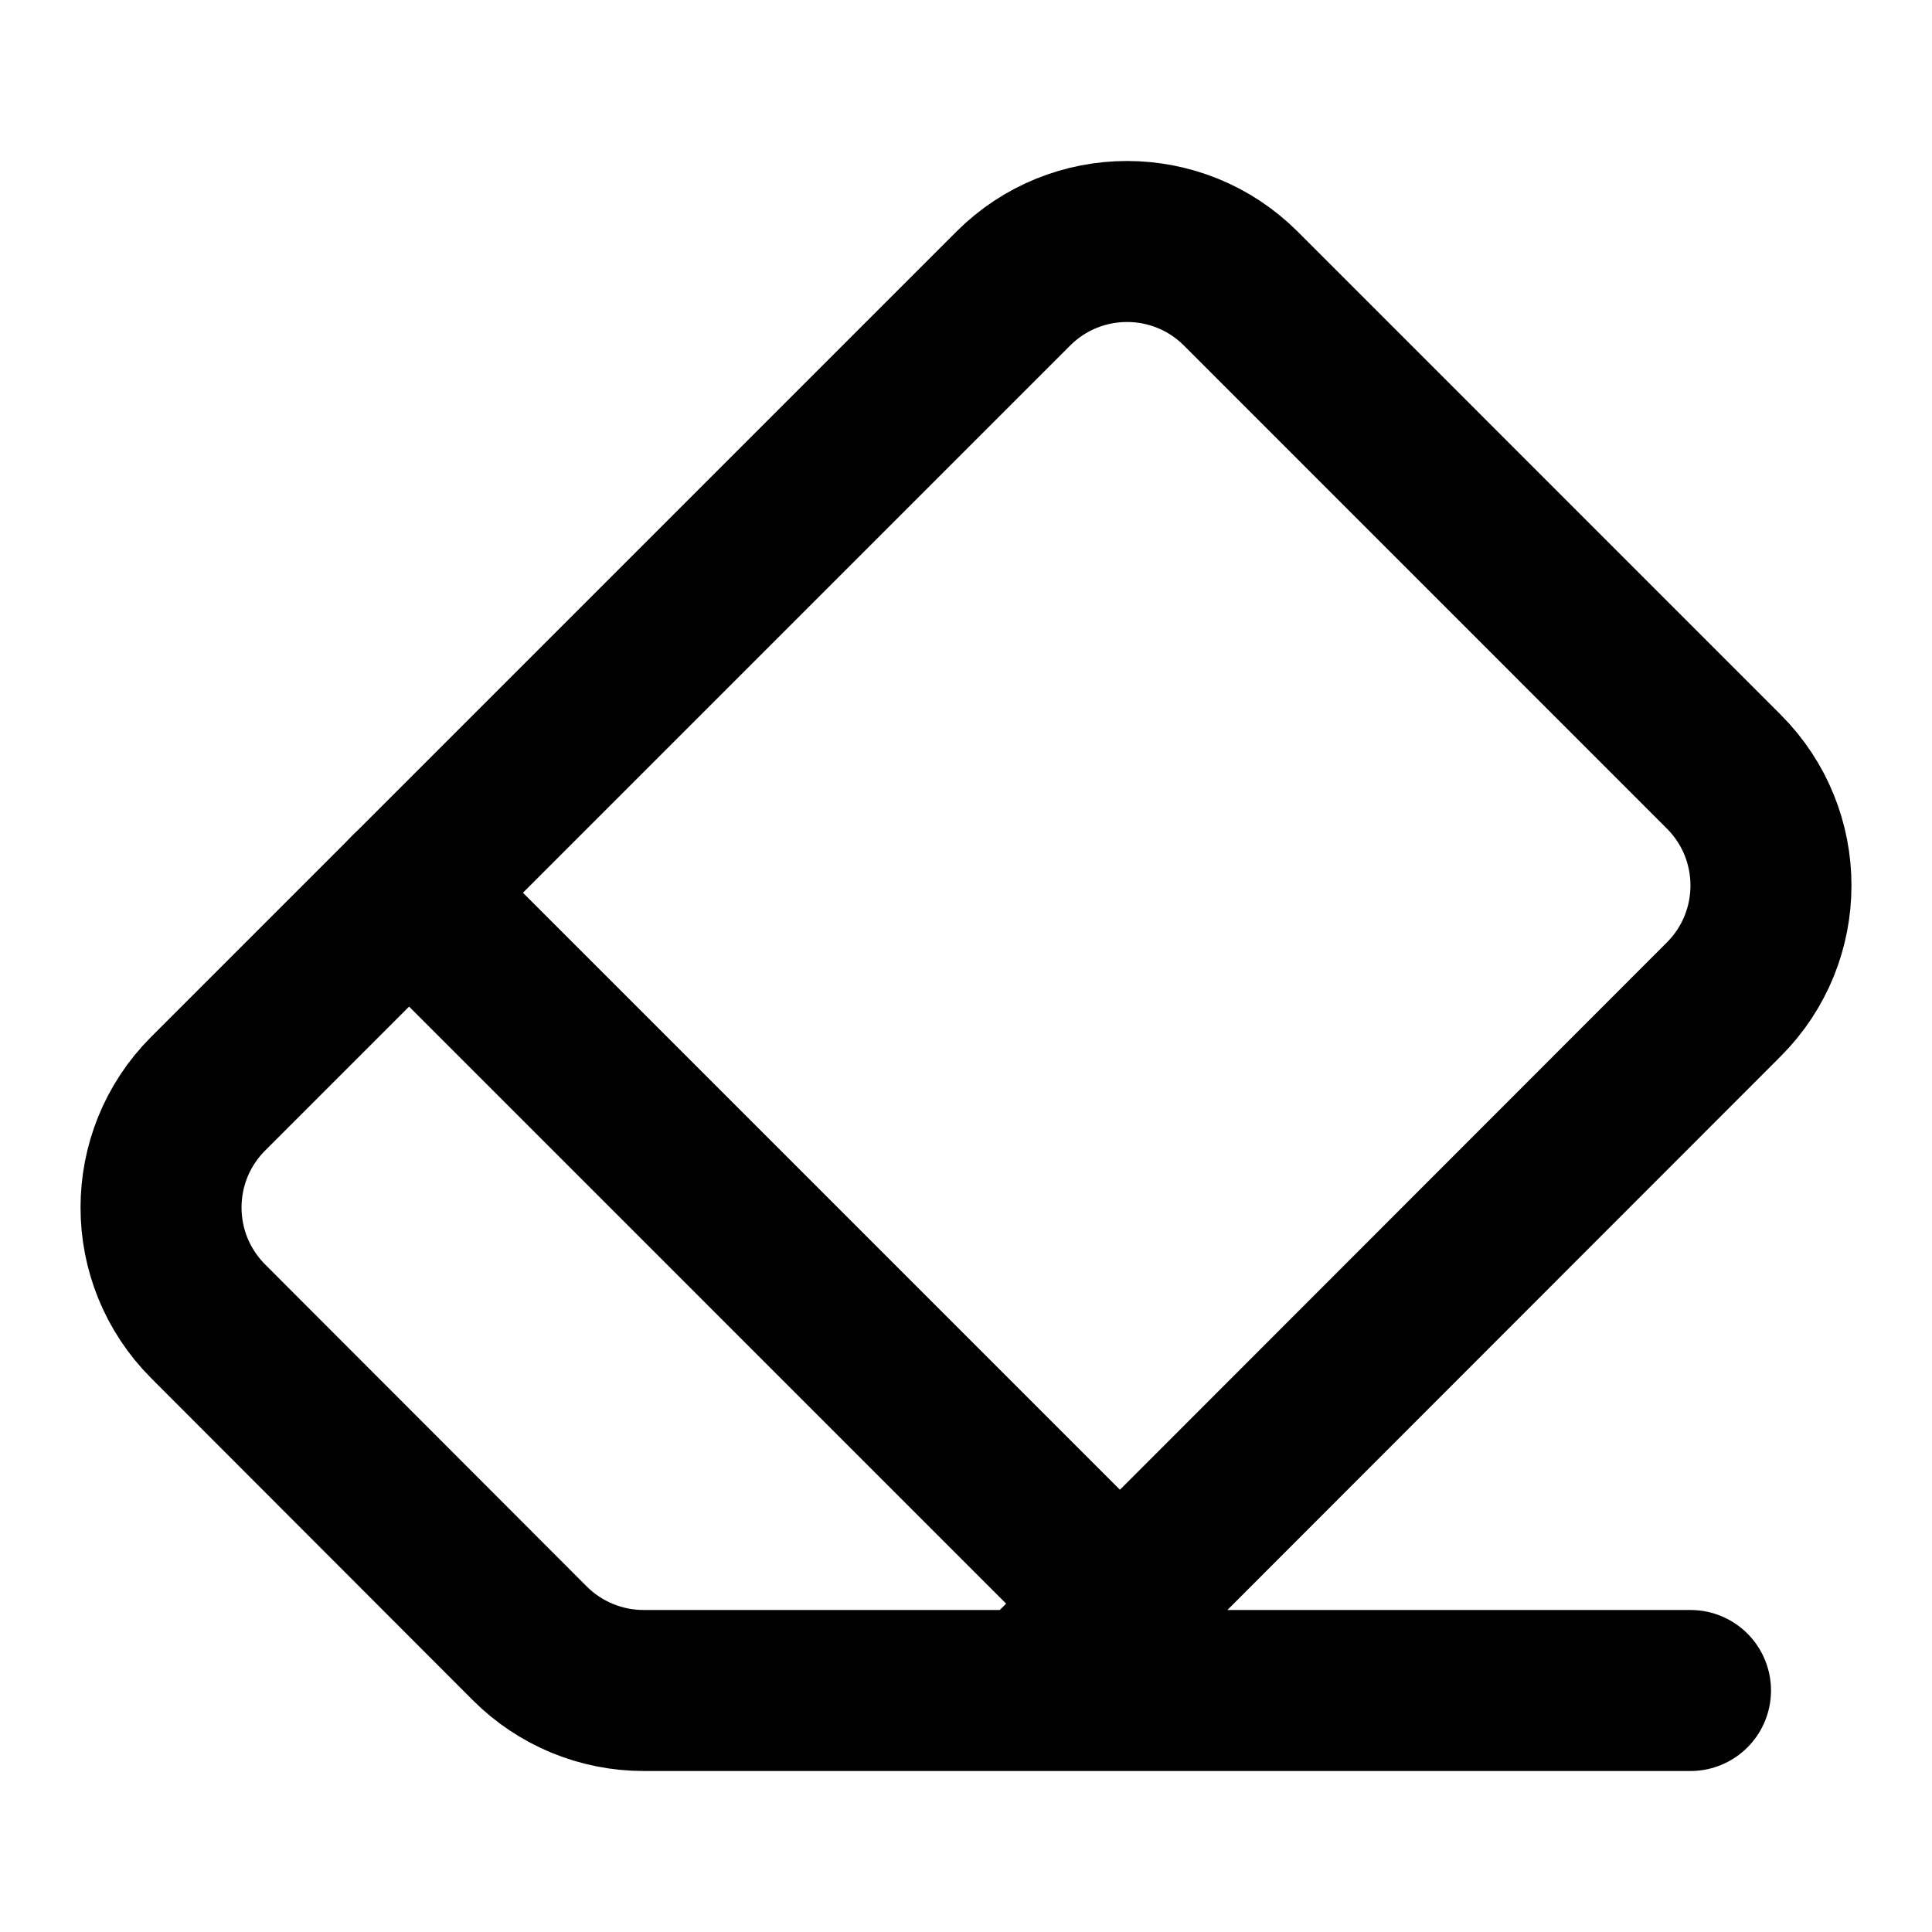
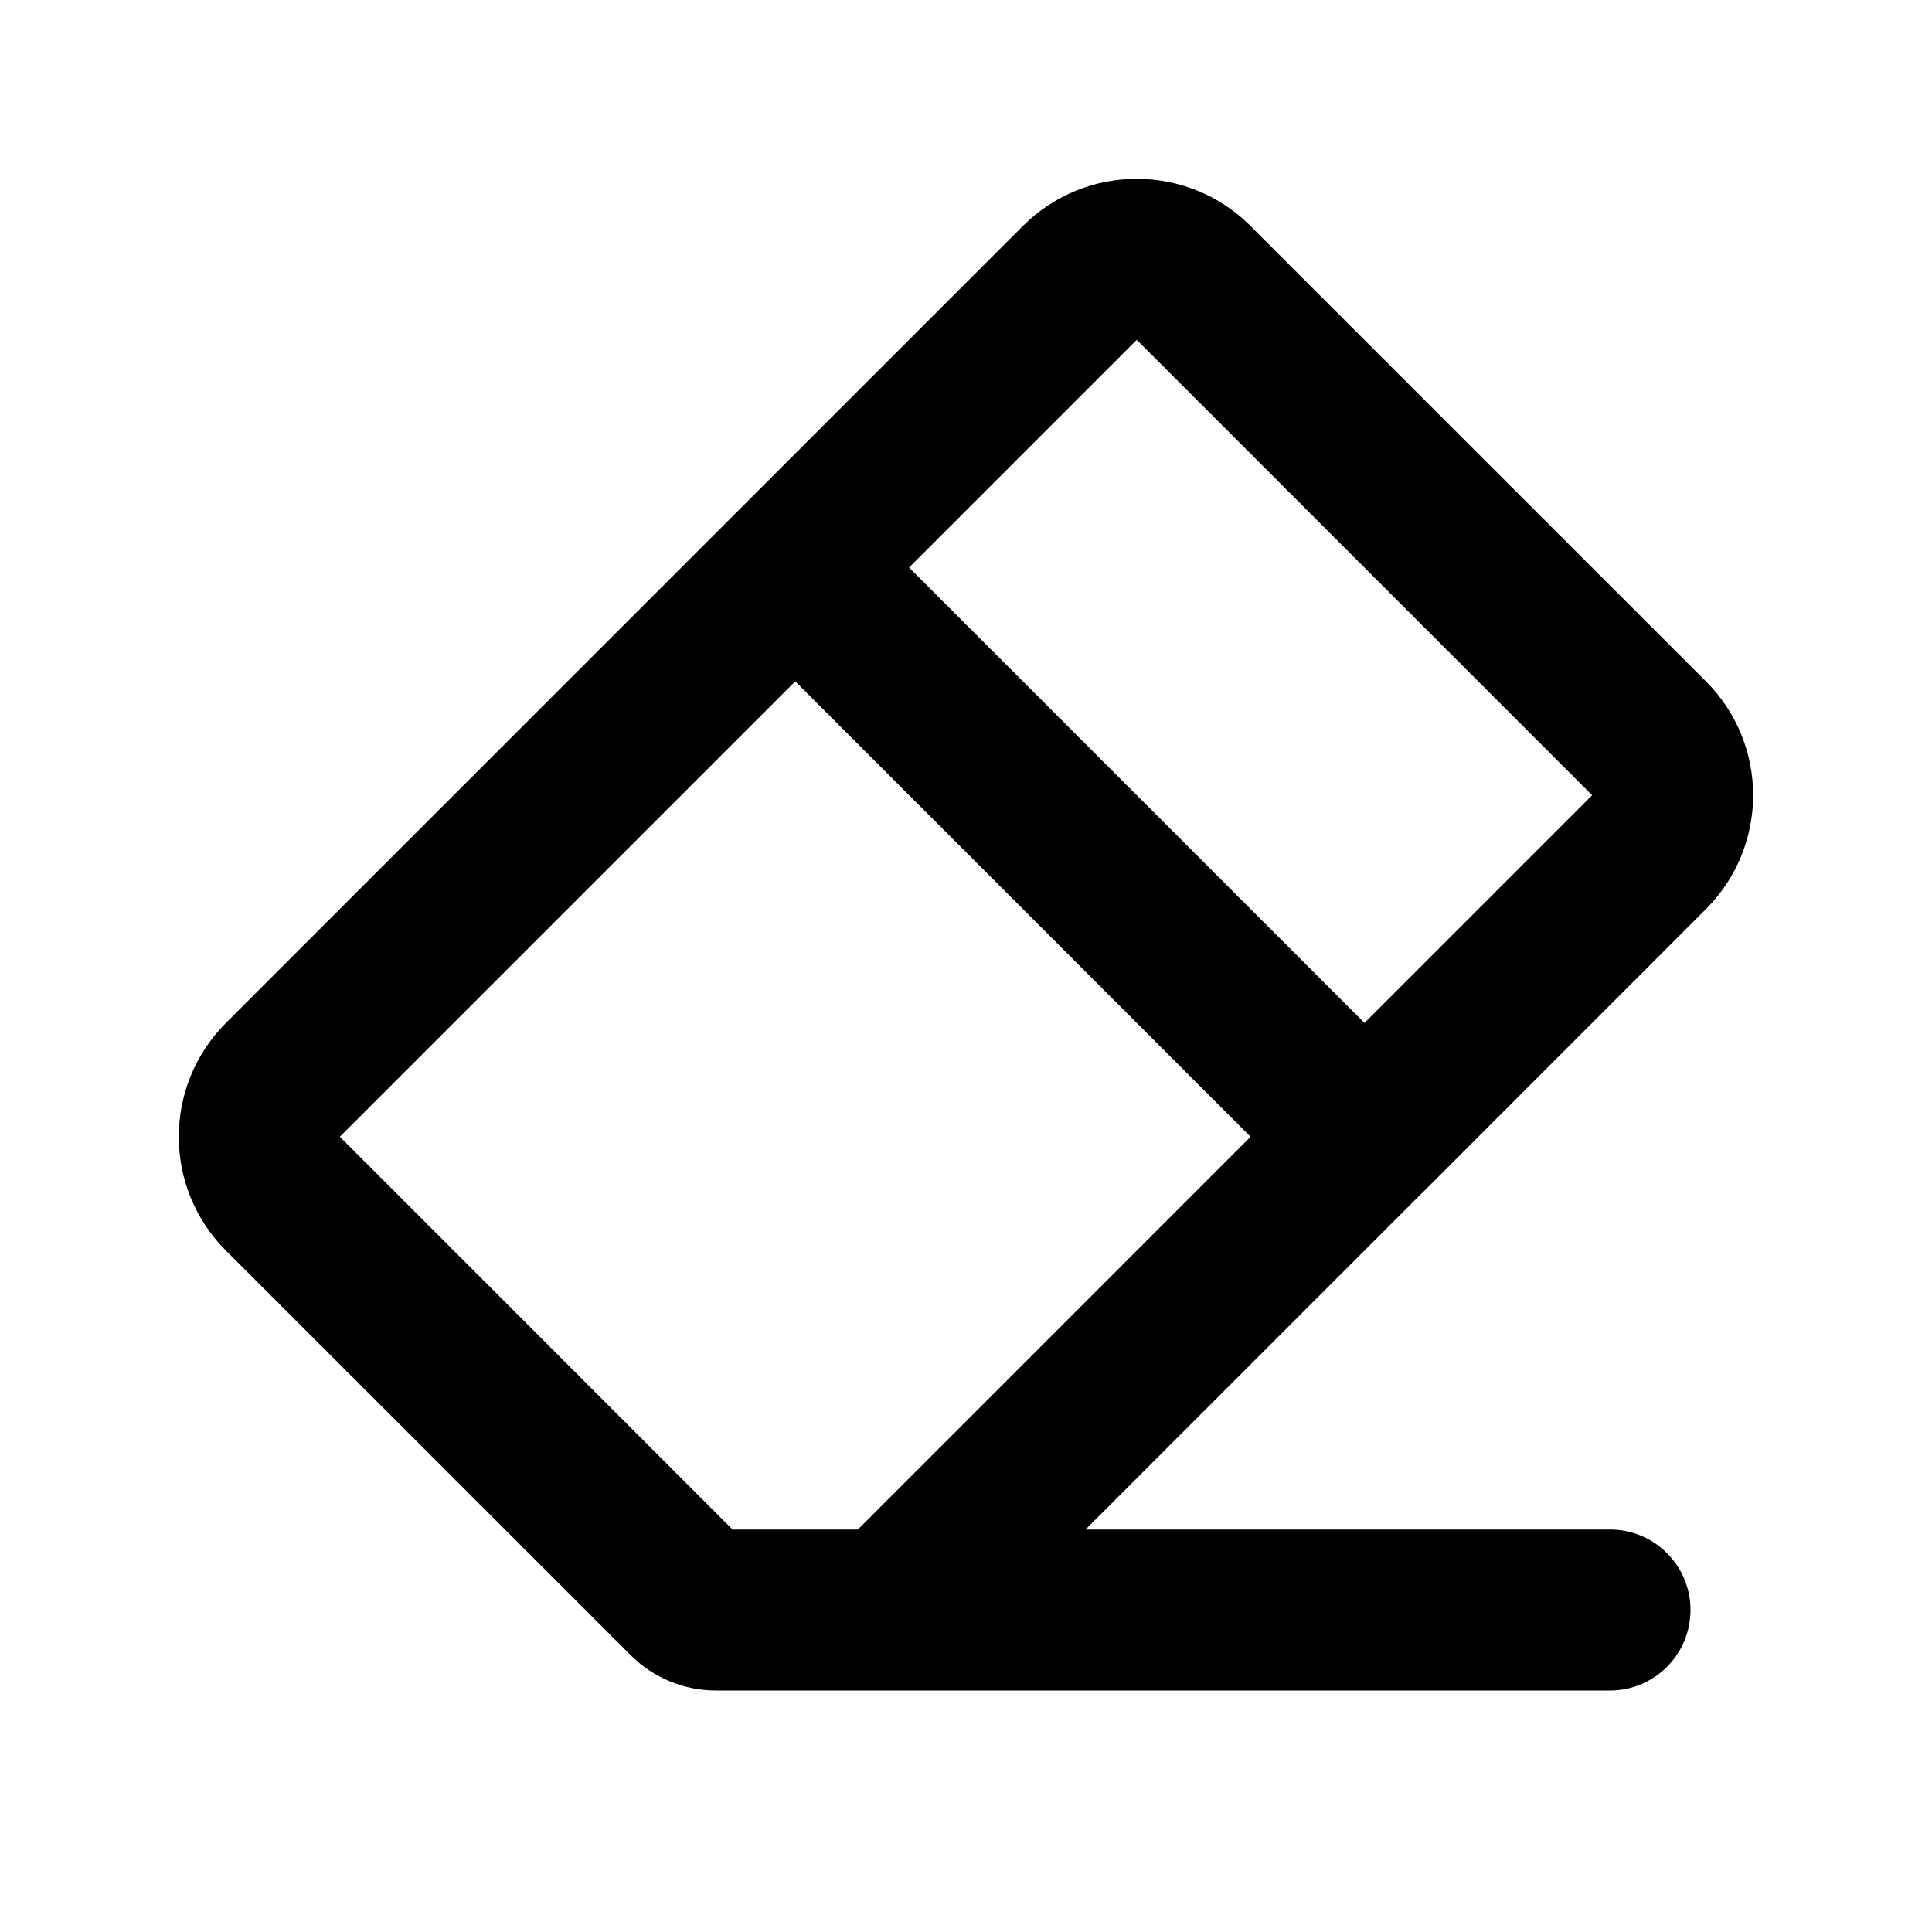
- <svg xmlns="http://www.w3.org/2000/svg" width="24" height="24" viewBox="0 0 24 24" fill="none" stroke="currentColor" stroke-width="2" stroke-linecap="round" stroke-linejoin="round">
-   <path d="M21 21H8a2 2 0 0 1-1.42-.587l-3.994-3.999a2 2 0 0 1 0-2.828l10-10a2 2 0 0 1 2.829 0l5.999 6a2 2 0 0 1 0 2.828L12.834 21" />
-   <path d="m5.082 11.09 8.828 8.828" />
+ <svg xmlns="http://www.w3.org/2000/svg" width="24" height="24">
+   <g fill="none" fill-rule="evenodd">
+     <path d="M24 0v24H0V0zM12.593 23.258l-.011.002-.071.035-.02.004-.014-.004-.071-.035c-.01-.004-.019-.001-.024.005l-.004.01-.017.428.005.02.01.013.104.074.015.004.012-.004.104-.074.012-.016.004-.017-.017-.427c-.002-.01-.009-.017-.017-.018m.265-.113-.013.002-.185.093-.01.01-.003.011.018.43.005.012.008.007.201.093c.012.004.023 0 .029-.008l.004-.014-.034-.614c-.003-.012-.01-.02-.02-.022m-.715.002a.023.023 0 0 0-.027.006l-.006.014-.034.614c0 .012.007.02.017.024l.015-.002.201-.093.01-.008.004-.011.017-.43-.003-.012-.01-.01z" />
+     <path fill="currentColor" d="m15.535 2.808 5.657 5.656a2 2 0 0 1 0 2.829l-3.522 3.523-.013.012-.013.013L13.485 19H20a1 1 0 1 1 0 2H8.893a1.5 1.5 0 0 1-1.06-.44l-5.026-5.024a2 2 0 0 1 0-2.829l9.9-9.9a2 2 0 0 1 2.828 0Zm0 11.313L10.657 19H9.1l-4.878-4.879 5.657-5.657zm1.415-1.414L11.293 7.05l2.828-2.828 5.657 5.657z" />
+   </g>
</svg>
